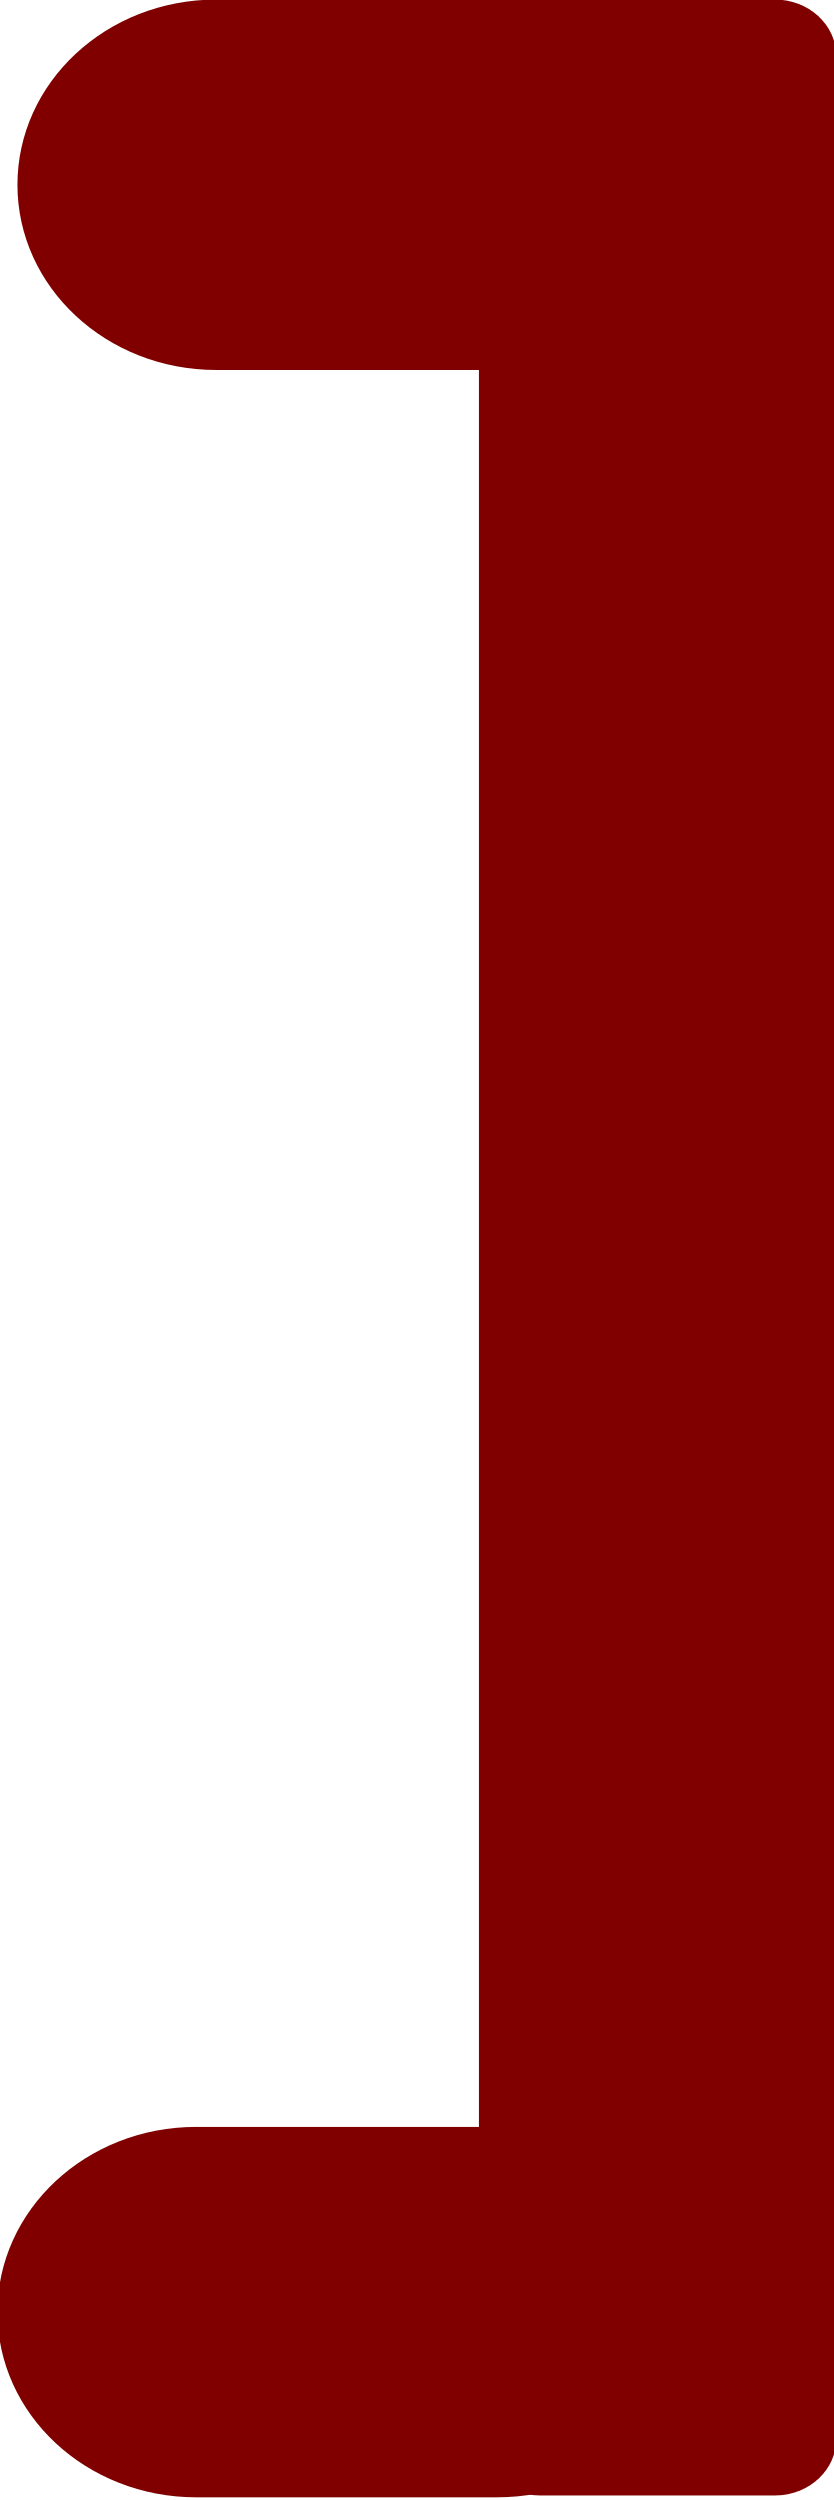
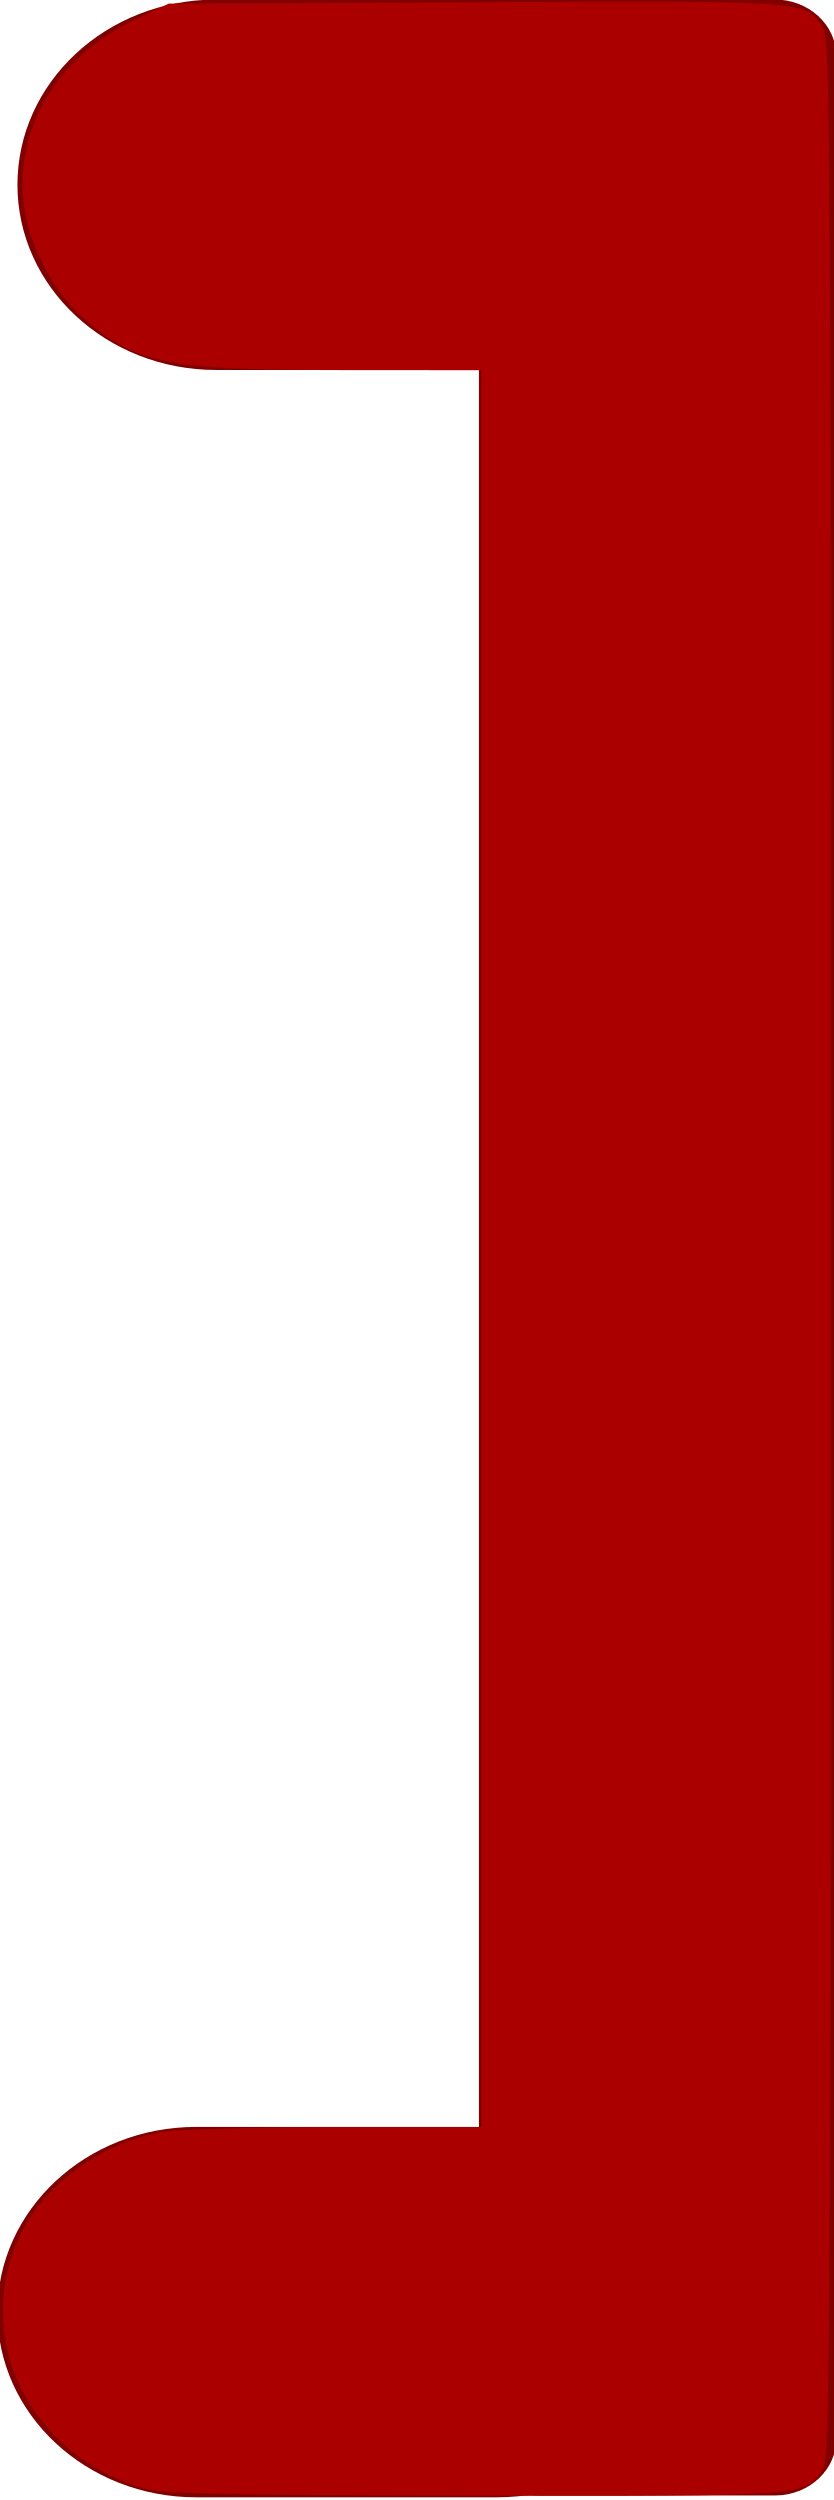
<svg xmlns="http://www.w3.org/2000/svg" width="20" height="60" id="svg4410" version="1.1" viewBox="0 0 20 60">
  <defs id="defs4412" />
  <g id="layer1" transform="translate(0,-992.3622)">
    <g id="g5165" transform="matrix(0.9967664,0,0,1.064567,-431.0183,27.83924)">
      <g id="g4982" transform="matrix(1.081811,0,0,0.9439156,-32.7863,51.65189)">
        <rect style="display:inline;opacity:1;fill:#800000;fill-opacity:1;stroke:#800000;stroke-width:2;stroke-linecap:round;stroke-linejoin:miter;stroke-miterlimit:4;stroke-dasharray:none;stroke-dashoffset:0;stroke-opacity:1" id="rect5158" width="5.955" height="57.611" x="441.682" y="906.126" ry="0.357" />
        <rect style="opacity:1;fill:#800000;fill-opacity:1;stroke:#800000;stroke-width:1.749;stroke-linecap:round;stroke-linejoin:miter;stroke-miterlimit:4;stroke-dasharray:none;stroke-dashoffset:0;stroke-opacity:1" id="rect5161" width="13.797" height="7.098" x="431.285" y="906" ry="3.549" />
        <rect ry="3.549" y="956.809" x="430.839" height="7.098" width="13.797" id="rect5163" style="opacity:1;fill:#800000;fill-opacity:1;stroke:#800000;stroke-width:1.749;stroke-linecap:round;stroke-linejoin:miter;stroke-miterlimit:4;stroke-dasharray:none;stroke-dashoffset:0;stroke-opacity:1" />
      </g>
+       <path style="fill:#aa0000" d="m 3.52,59.74 c -2.838,-0.79 -4.248,-3.696 -2.995,-6.172 0.595,-1.176 1.924,-2.129 3.345,-2.398 0.345,-0.065 2.215,-0.119 4.155,-0.119 l 3.527,0 0,-21.083 0,-21.083 -3.278,-0.002 C 3.969,8.881 3.255,8.735 1.959,7.593 1.316,7.025 0.723,5.923 0.59,5.045 0.302,3.148 1.335,1.373 3.257,0.463 L 4.051,0.087 11.428,0.053 c 7.852,-0.036 7.824,-0.038 8.277,0.538 0.229,0.292 0.232,0.641 0.232,29.339 0,26.764 -0.015,29.067 -0.194,29.34 -0.421,0.642 -0.398,0.641 -8.353,0.629 -5.487,-0.008 -7.472,-0.048 -7.869,-0.158 z" id="path2993" transform="matrix(1.003244,0,0,0.9393488,432.4165,906.0235)" />
    </g>
  </g>
</svg>
